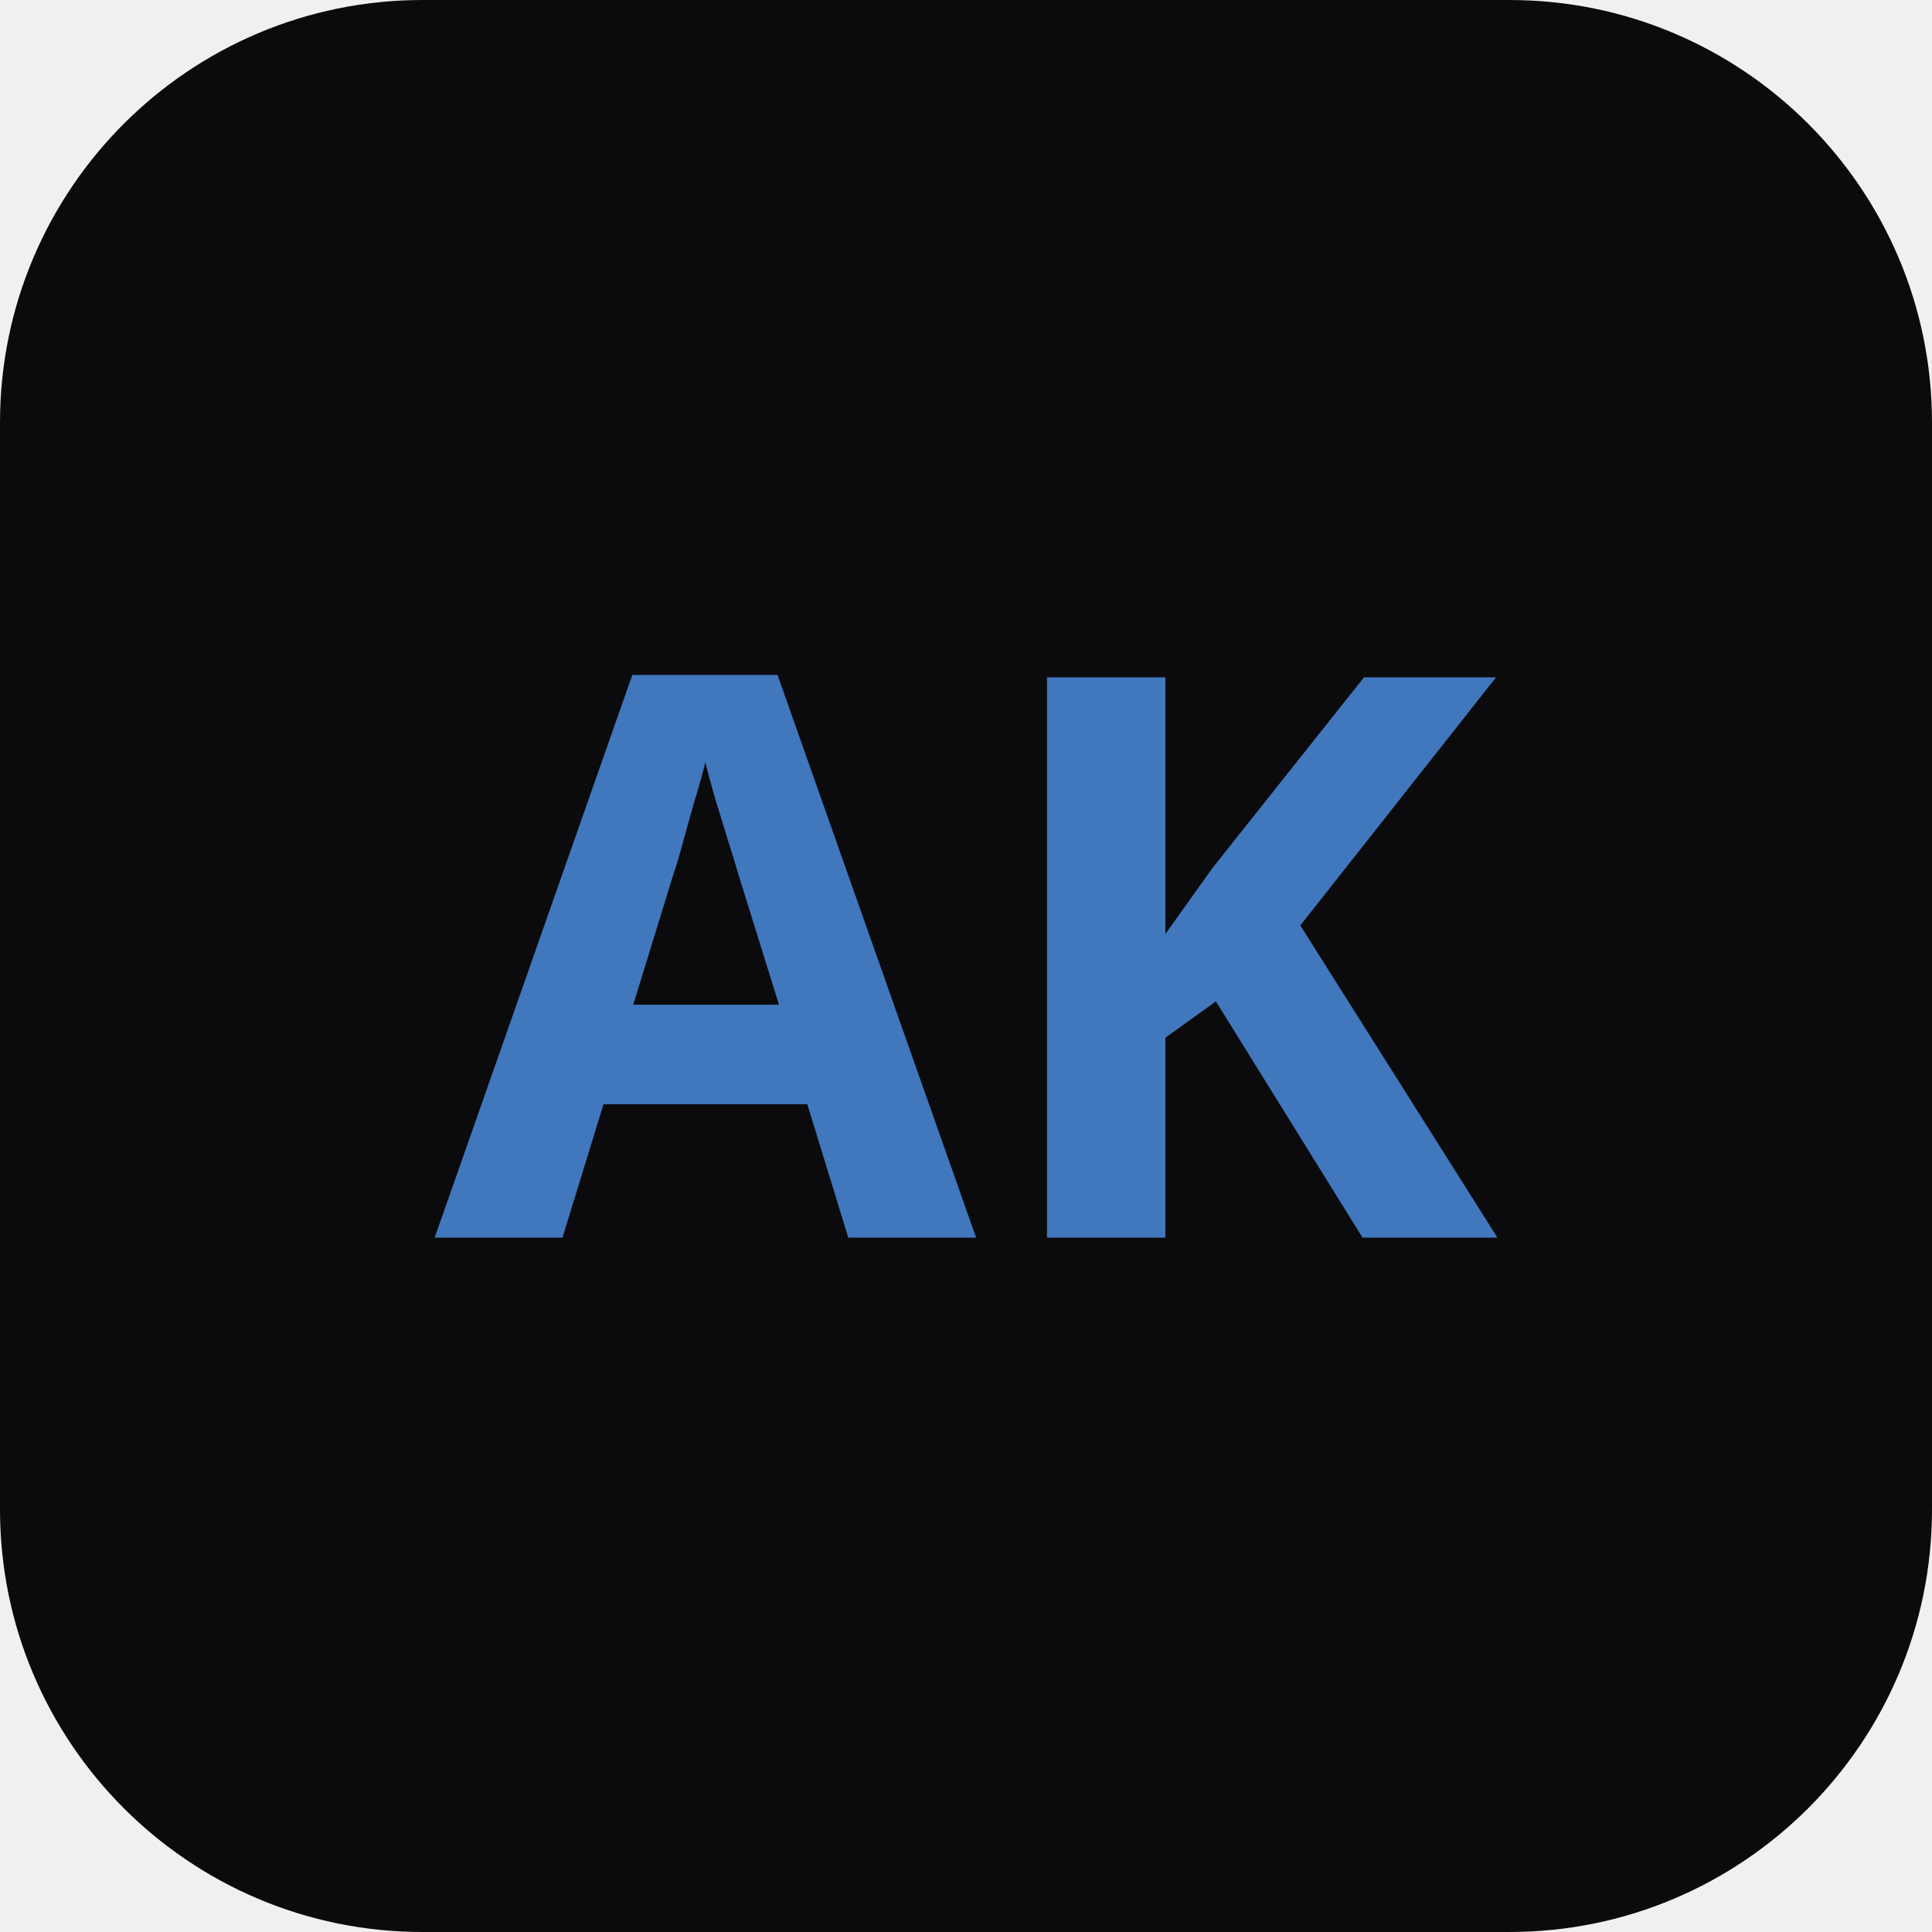
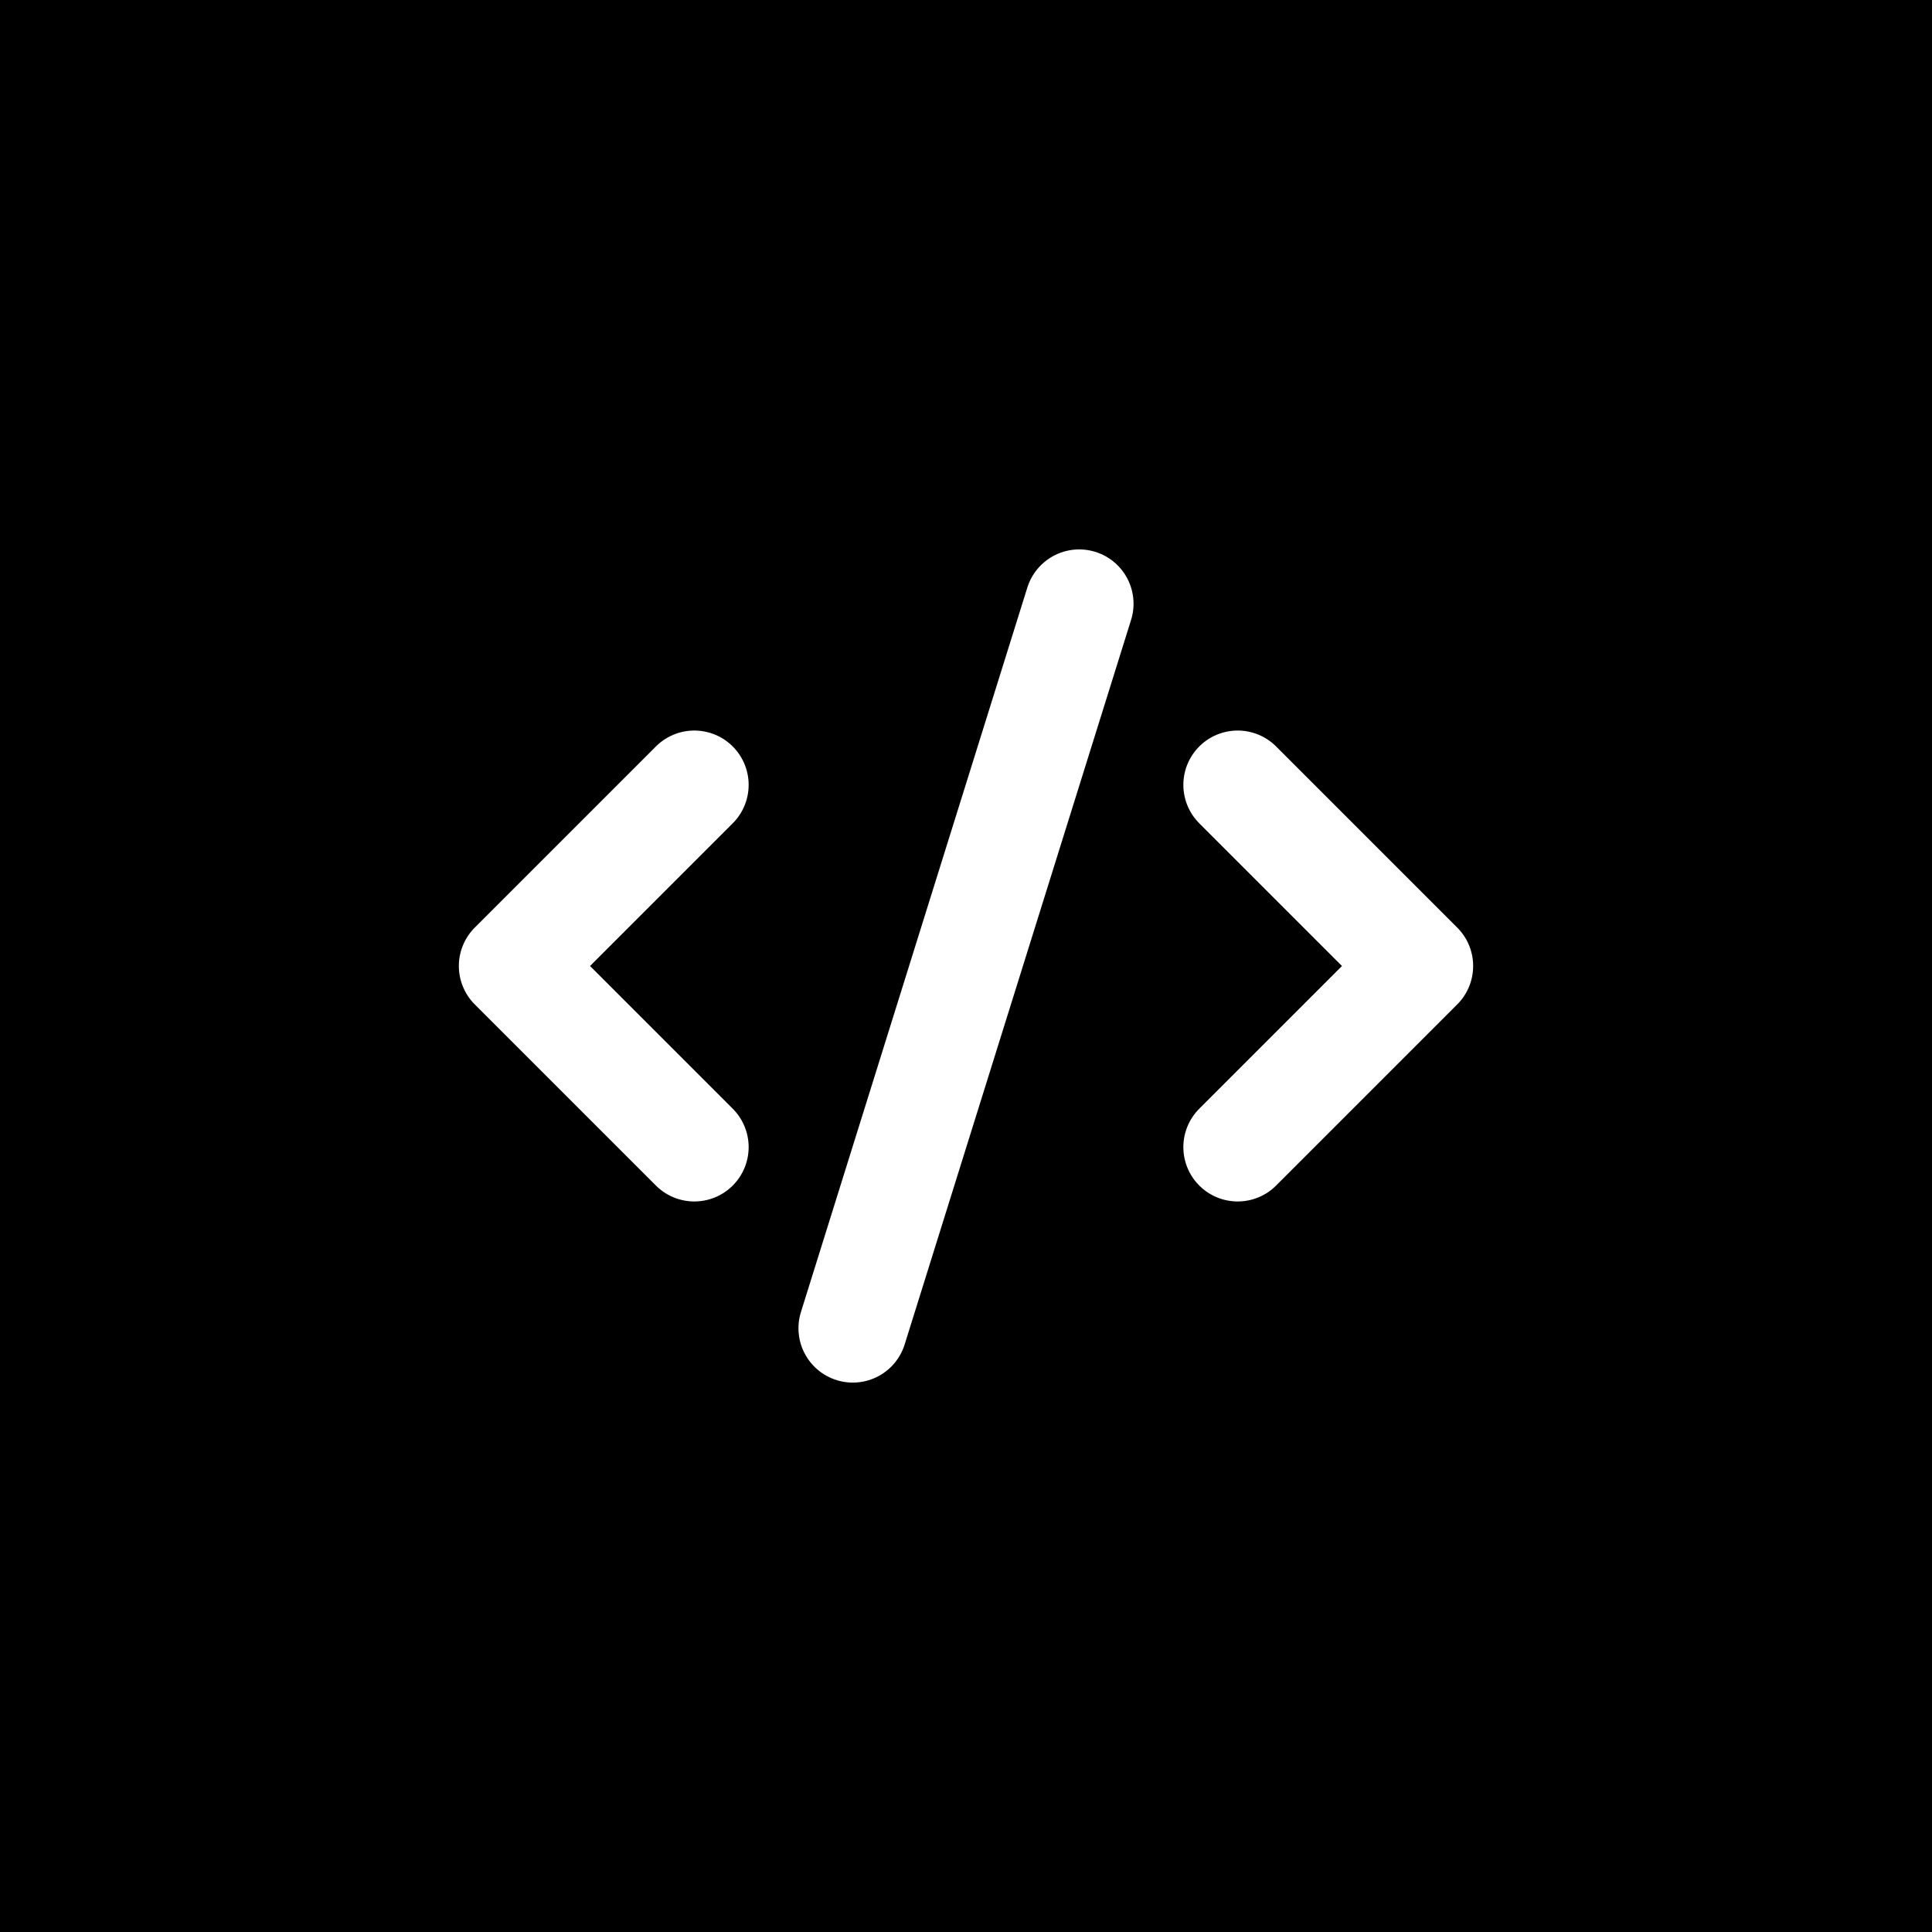
<svg xmlns="http://www.w3.org/2000/svg" viewBox="0 0 64 64" width="64" height="64">
-   <rect width="64" height="64" rx="14" fill="#0b0b0d" />
-   <text x="32" y="41" text-anchor="middle" font-family="ui-sans-serif, system-ui, sans-serif" font-size="26" font-weight="700" fill="#4177BD">AK</text>
+   <rect width="64" height="64" fill="#000" />
+   <g fill="none" stroke="#fff" stroke-width="2.4" stroke-linecap="round" stroke-linejoin="round" transform="translate(32 32) scale(1.5) translate(-12 -12)">
+     <path d="m18 16 4-4-4-4" />
+     <path d="m6 8-4 4 4 4" />
+     <path d="m14.5 4-5 16" />
+   </g>
</svg>
